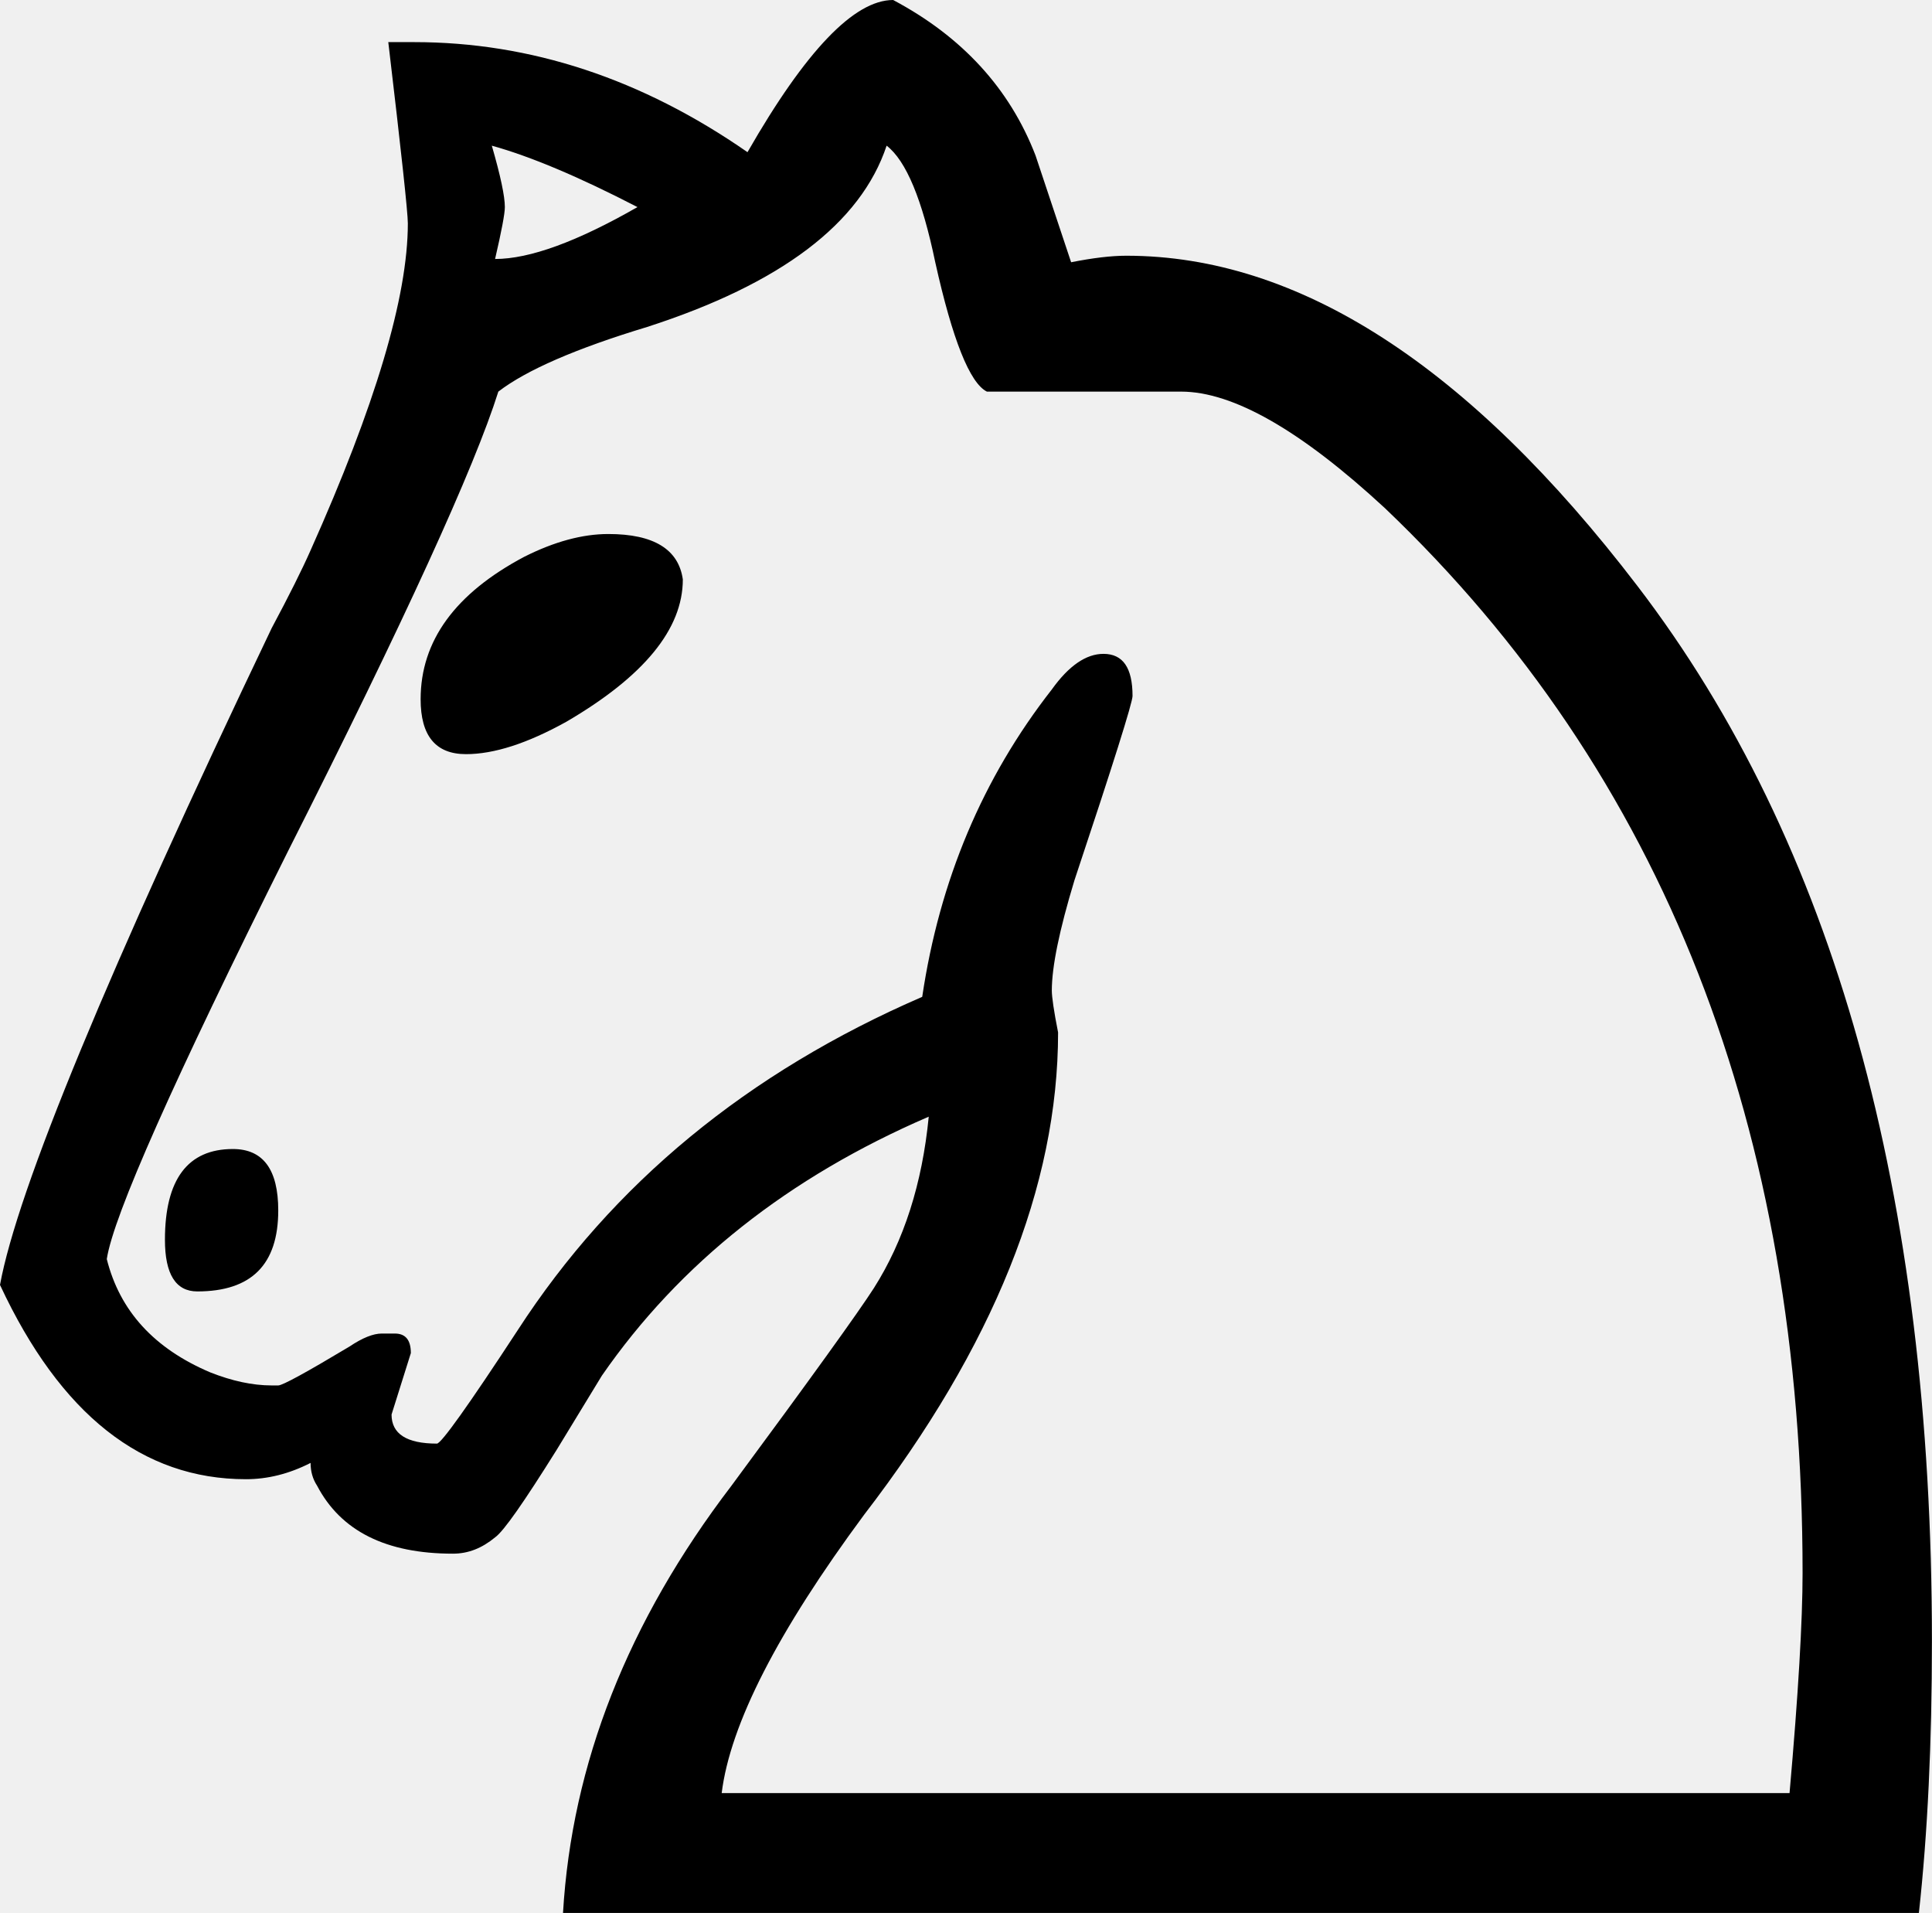
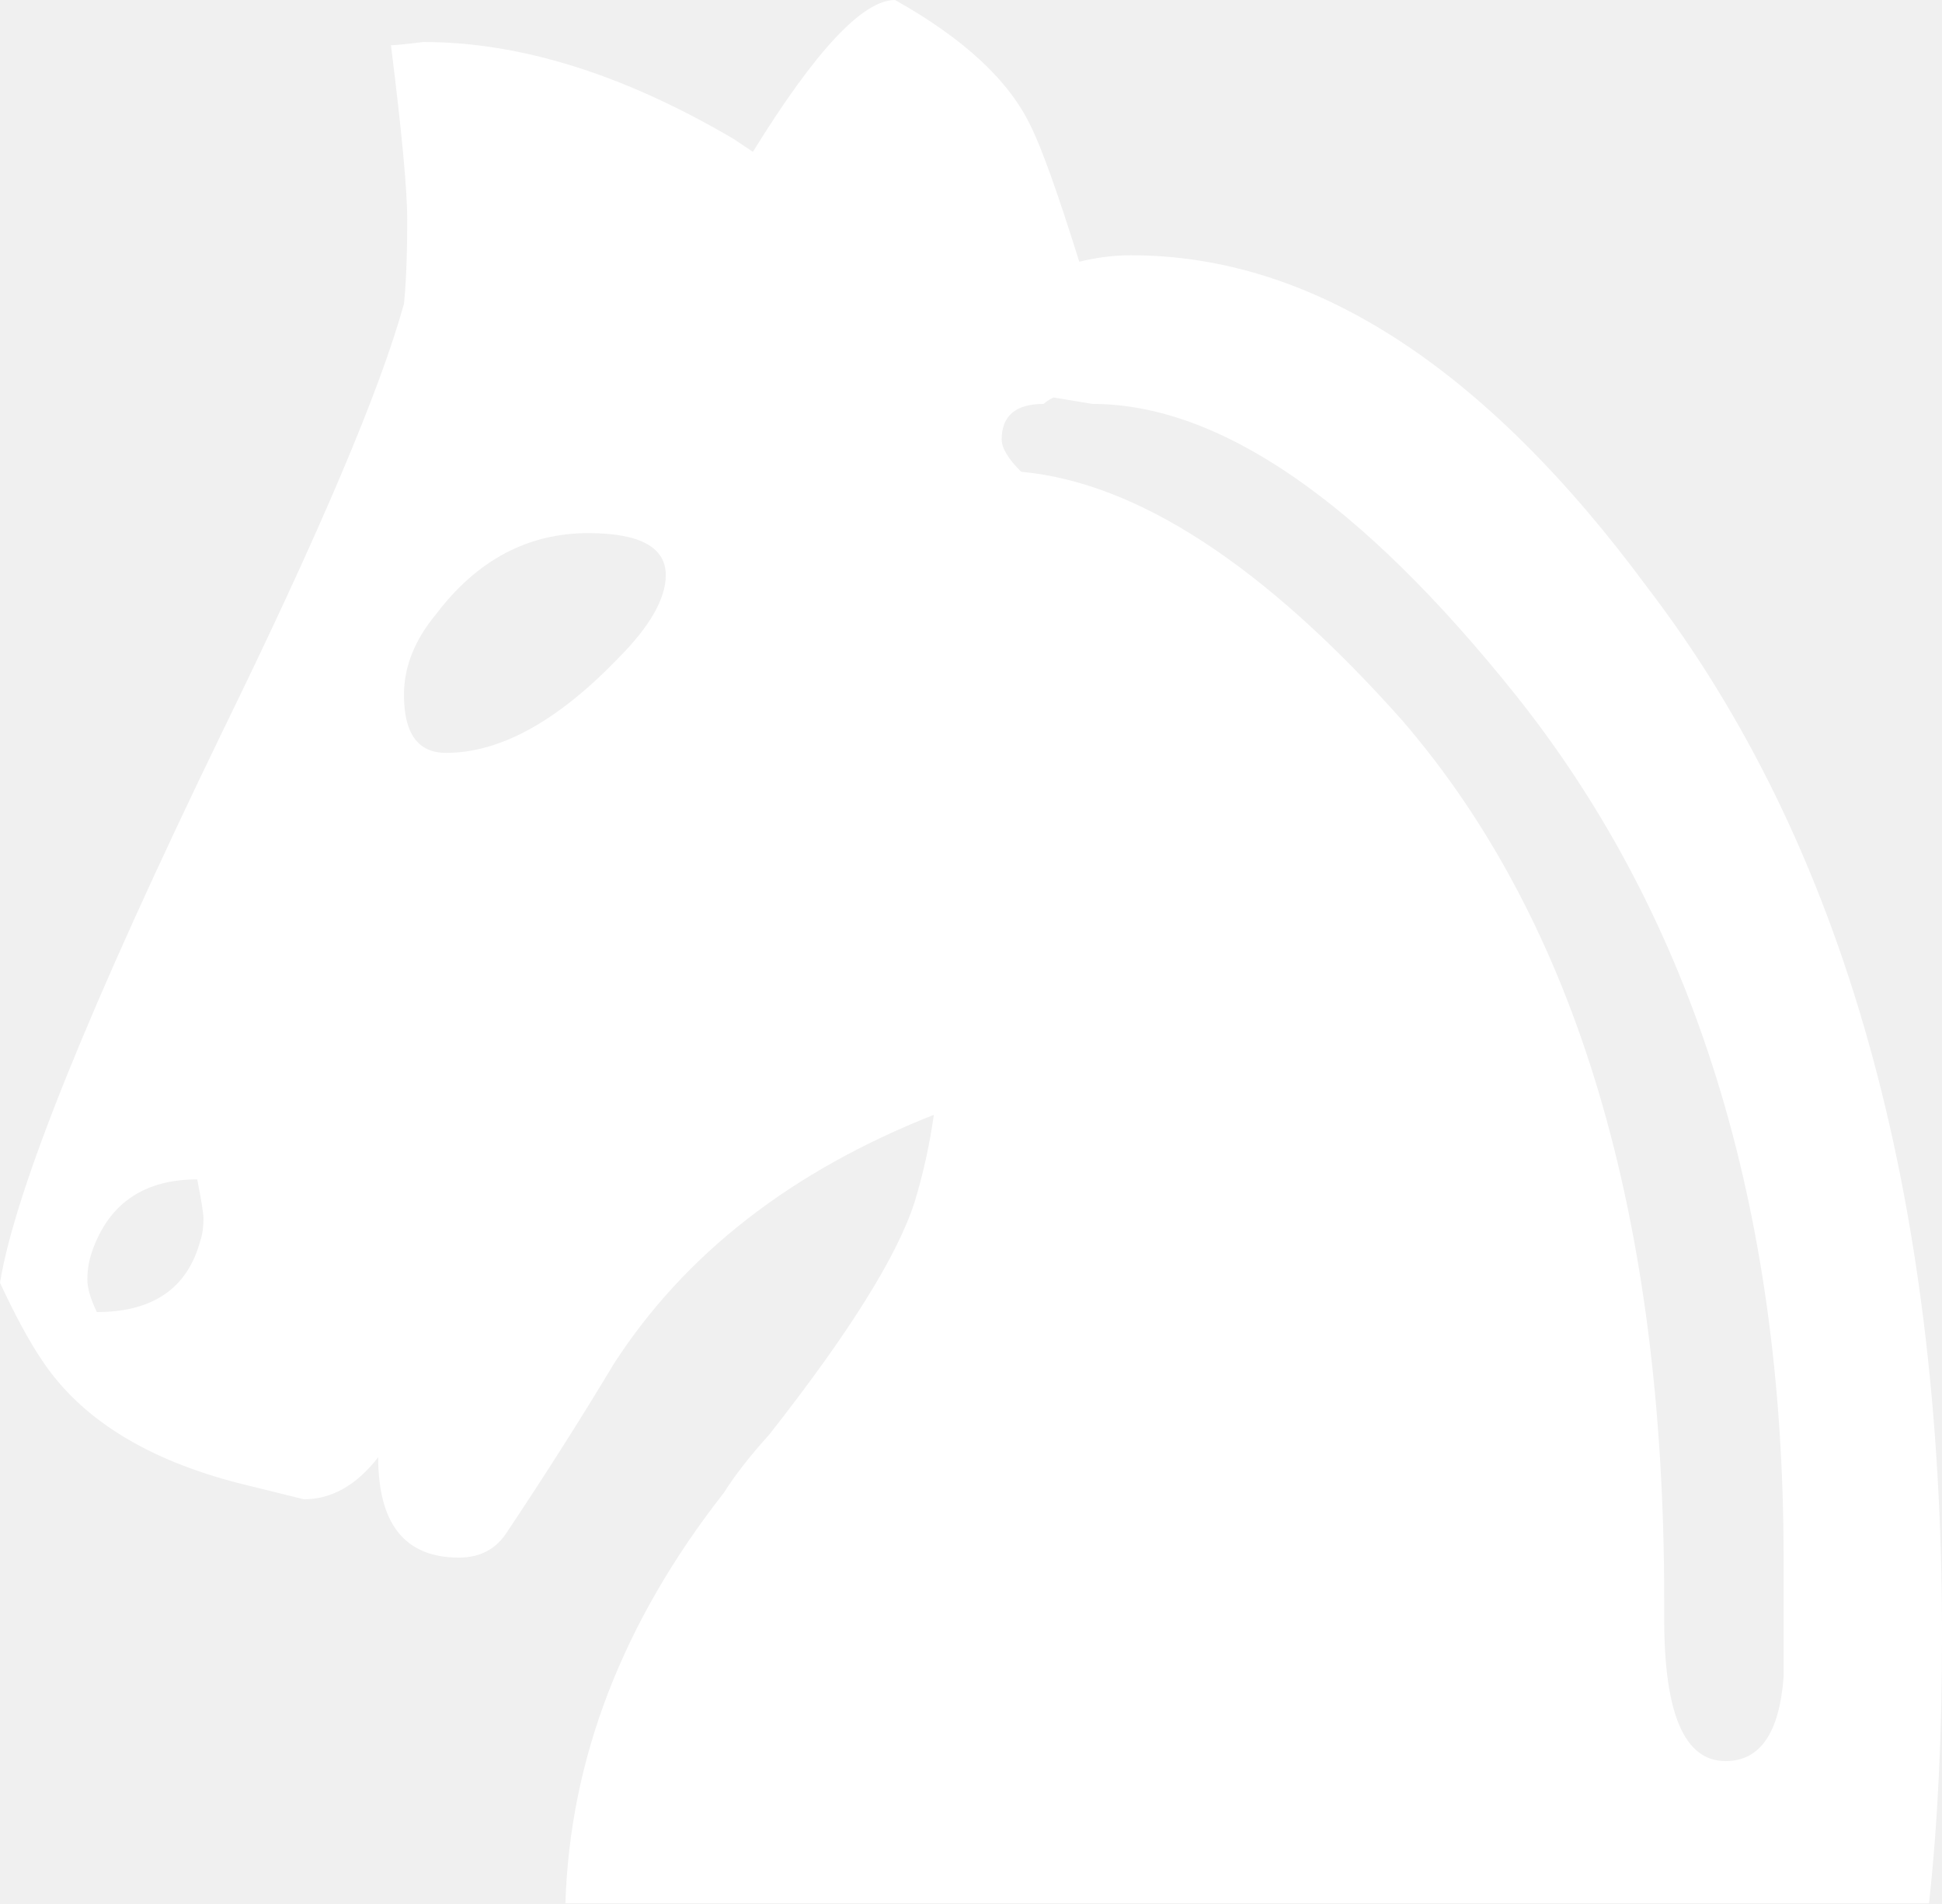
- <svg xmlns="http://www.w3.org/2000/svg" id="svg1" viewBox="0 0 77.073 76.298" version="1.0">
-   <g id="layer1" transform="translate(-741.36 -222.85)">
-     <path id="path1693" style="fill:#000000" d="m750.65 268.68c1.21 0 1.81 0.82 1.81 2.45 0 2.16-1.07 3.23-3.23 3.23-0.86 0-1.29-0.69-1.29-2.06 0-2.41 0.91-3.62 2.71-3.62m9.3-15.75c-1.21 0-1.81-0.73-1.81-2.19 0-2.33 1.38-4.22 4.13-5.68 1.21-0.61 2.33-0.91 3.36-0.91 1.81 0 2.8 0.61 2.97 1.81 0 1.98-1.55 3.87-4.65 5.68-1.55 0.86-2.88 1.29-4 1.29m1.03-24.27c0.35 1.21 0.52 2.02 0.52 2.45 0 0.26-0.13 0.95-0.39 2.07 1.38 0 3.27-0.69 5.68-2.07-2.32-1.2-4.26-2.02-5.81-2.45m-15.36 44.41c0.52 2.07 1.89 3.57 4.13 4.52 0.86 0.34 1.68 0.52 2.45 0.52h0.26c0.17 0 1.12-0.52 2.84-1.55 0.52-0.35 0.95-0.52 1.29-0.52h0.52c0.43 0 0.64 0.26 0.64 0.78l-0.77 2.45c0 0.77 0.6 1.16 1.81 1.16 0.17 0 1.25-1.51 3.22-4.52 3.79-5.85 9.17-10.28 16.14-13.3 0.69-4.64 2.41-8.73 5.17-12.26 0.68-0.95 1.37-1.42 2.06-1.42 0.78 0 1.16 0.56 1.16 1.68 0 0.26-0.77 2.71-2.32 7.36-0.6 1.98-0.9 3.44-0.9 4.39 0 0.25 0.08 0.81 0.25 1.67 0 6.12-2.58 12.53-7.74 19.24-3.44 4.65-5.34 8.35-5.68 11.1h42.6c0.35-3.96 0.52-6.88 0.52-8.78 0-17.73-5.55-31.88-16.66-42.47-3.35-3.1-6.06-4.65-8.13-4.65h-7.75c-0.68-0.34-1.37-2.06-2.06-5.16-0.52-2.5-1.16-4.05-1.94-4.65-1.03 3.1-4.22 5.51-9.55 7.23-2.84 0.86-4.82 1.72-5.94 2.58-0.95 3.02-3.74 9.13-8.39 18.33-4.56 9.13-6.97 14.55-7.23 16.27m72.29 26.08h-54.09c0.35-5.94 2.58-11.62 6.72-17.04 3.18-4.3 5.07-6.93 5.68-7.88 1.2-1.89 1.93-4.17 2.19-6.84-5.59 2.41-9.94 5.85-13.04 10.33l-1.81 2.97c-1.29 2.06-2.1 3.23-2.45 3.48-0.52 0.43-1.07 0.65-1.68 0.65-2.67 0-4.47-0.9-5.42-2.71-0.17-0.26-0.26-0.56-0.26-0.91-0.86 0.44-1.72 0.65-2.58 0.65-4.13 0-7.4-2.58-9.81-7.75 0.69-3.78 4.3-12.52 10.84-26.2 0.69-1.29 1.21-2.33 1.55-3.1 2.58-5.77 3.88-10.11 3.88-13.04 0-0.43-0.26-2.84-0.78-7.23h1.03c4.65 0 9.08 1.46 13.3 4.39 2.32-4.05 4.26-6.07 5.81-6.07 2.75 1.46 4.65 3.53 5.68 6.2l1.42 4.26c0.86-0.17 1.59-0.26 2.2-0.26 6.88 0 13.68 4.39 20.39 13.17 7.84 10.24 11.75 24.27 11.75 42.09 0 4.04-0.17 7.66-0.52 10.84" />
+ <svg xmlns="http://www.w3.org/2000/svg" id="svg1" viewBox="0 0 77.589 76.04" version="1.0">
+   <g id="layer1" transform="translate(-740.92 -80.281)">
+     <path id="path1726" style="fill:#ffffff" d="m758.74 110.36c2.15 0 4.43-1.25 6.84-3.74 1.29-1.29 1.94-2.41 1.94-3.36 0-1.12-1.04-1.68-3.1-1.68-2.41 0-4.44 1.08-6.07 3.23-0.86 1.03-1.29 2.11-1.29 3.23 0 1.55 0.56 2.32 1.68 2.32m-2.2-28.272c0.17 0 0.6-0.043 1.29-0.129 3.88 0 8.01 1.291 12.4 3.873 0.51 0.344 0.77 0.516 0.77 0.516 2.5-4.045 4.39-6.067 5.68-6.067 2.76 1.549 4.56 3.227 5.42 5.035 0.43 0.86 1.08 2.668 1.94 5.422 0.69-0.172 1.38-0.258 2.07-0.258 7.23 0 14.11 4.432 20.65 13.3 7.83 10.24 11.75 24.18 11.75 41.83 0 3.95-0.17 7.53-0.52 10.71h-54.48c0.18-5.77 2.28-11.23 6.33-16.4 0.43-0.68 1.03-1.46 1.81-2.32 3.18-4.04 5.12-7.14 5.81-9.29 0.34-1.12 0.6-2.28 0.77-3.49-5.68 2.24-9.94 5.55-12.78 9.94-1.29 2.15-2.71 4.39-4.26 6.71-0.43 0.69-1.08 1.04-1.94 1.04-2.15 0-3.22-1.34-3.22-4.01-0.87 1.12-1.86 1.68-2.97 1.68 0 0-0.86-0.21-2.59-0.64-3.7-0.95-6.32-2.58-7.87-4.91-0.52-0.77-1.08-1.81-1.68-3.1 0.6-3.7 3.57-11.06 8.91-22.07 3.87-7.92 6.28-13.601 7.23-17.044 0.08-0.774 0.13-1.893 0.13-3.356 0-1.205-0.22-3.529-0.65-6.972m-7.74 45.312c-2.07 0-3.45 0.91-4.14 2.71-0.17 0.43-0.25 0.86-0.25 1.29 0 0.35 0.13 0.78 0.38 1.3 2.24 0 3.62-0.95 4.13-2.84 0.09-0.26 0.13-0.56 0.13-0.91 0-0.17-0.08-0.69-0.25-1.55m63.38 19.88v-4.77c0-14.03-3.57-25.52-10.71-34.47-6.2-7.75-11.84-11.622-16.91-11.622 0 0-0.52-0.086-1.55-0.258-0.17 0.086-0.3 0.172-0.39 0.258-1.12 0-1.68 0.474-1.68 1.42 0 0.345 0.26 0.775 0.78 1.291 4.64 0.431 9.72 3.741 15.23 9.941 6.97 8.09 10.46 19.8 10.46 35.12v0.77c0 3.79 0.81 5.68 2.45 5.68 1.38 0 2.15-1.12 2.32-3.36" />
  </g>
</svg>
